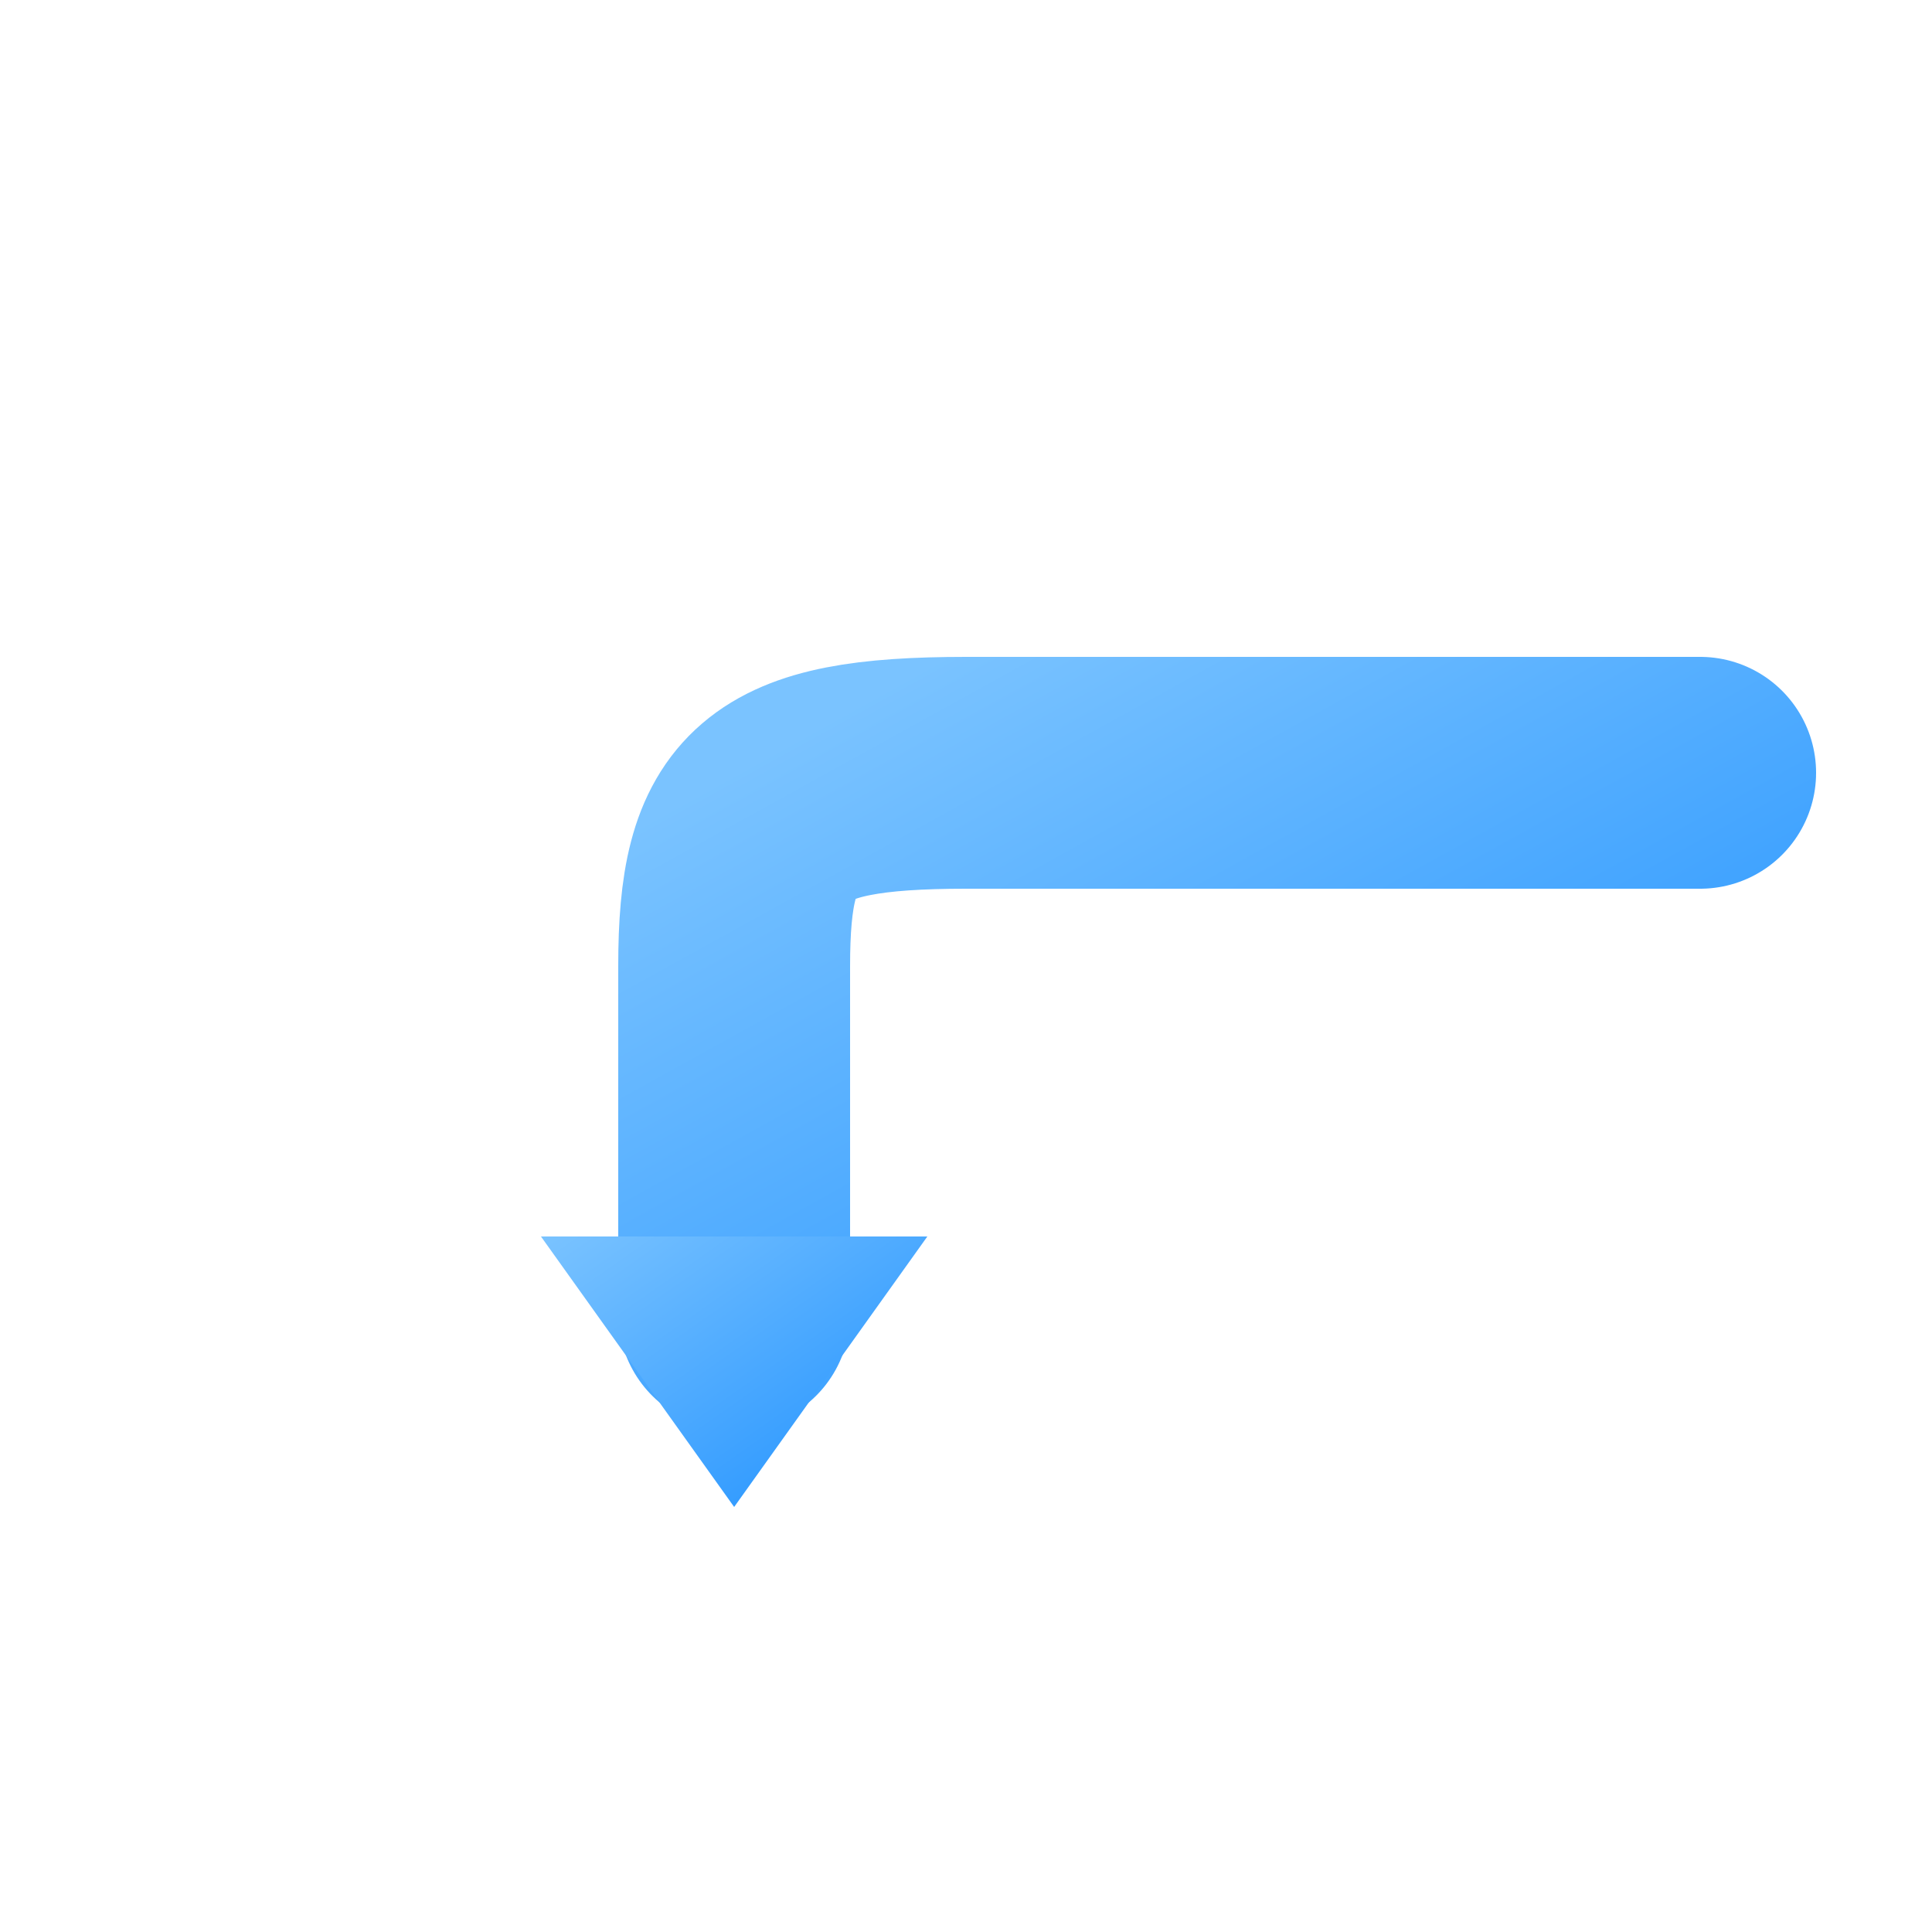
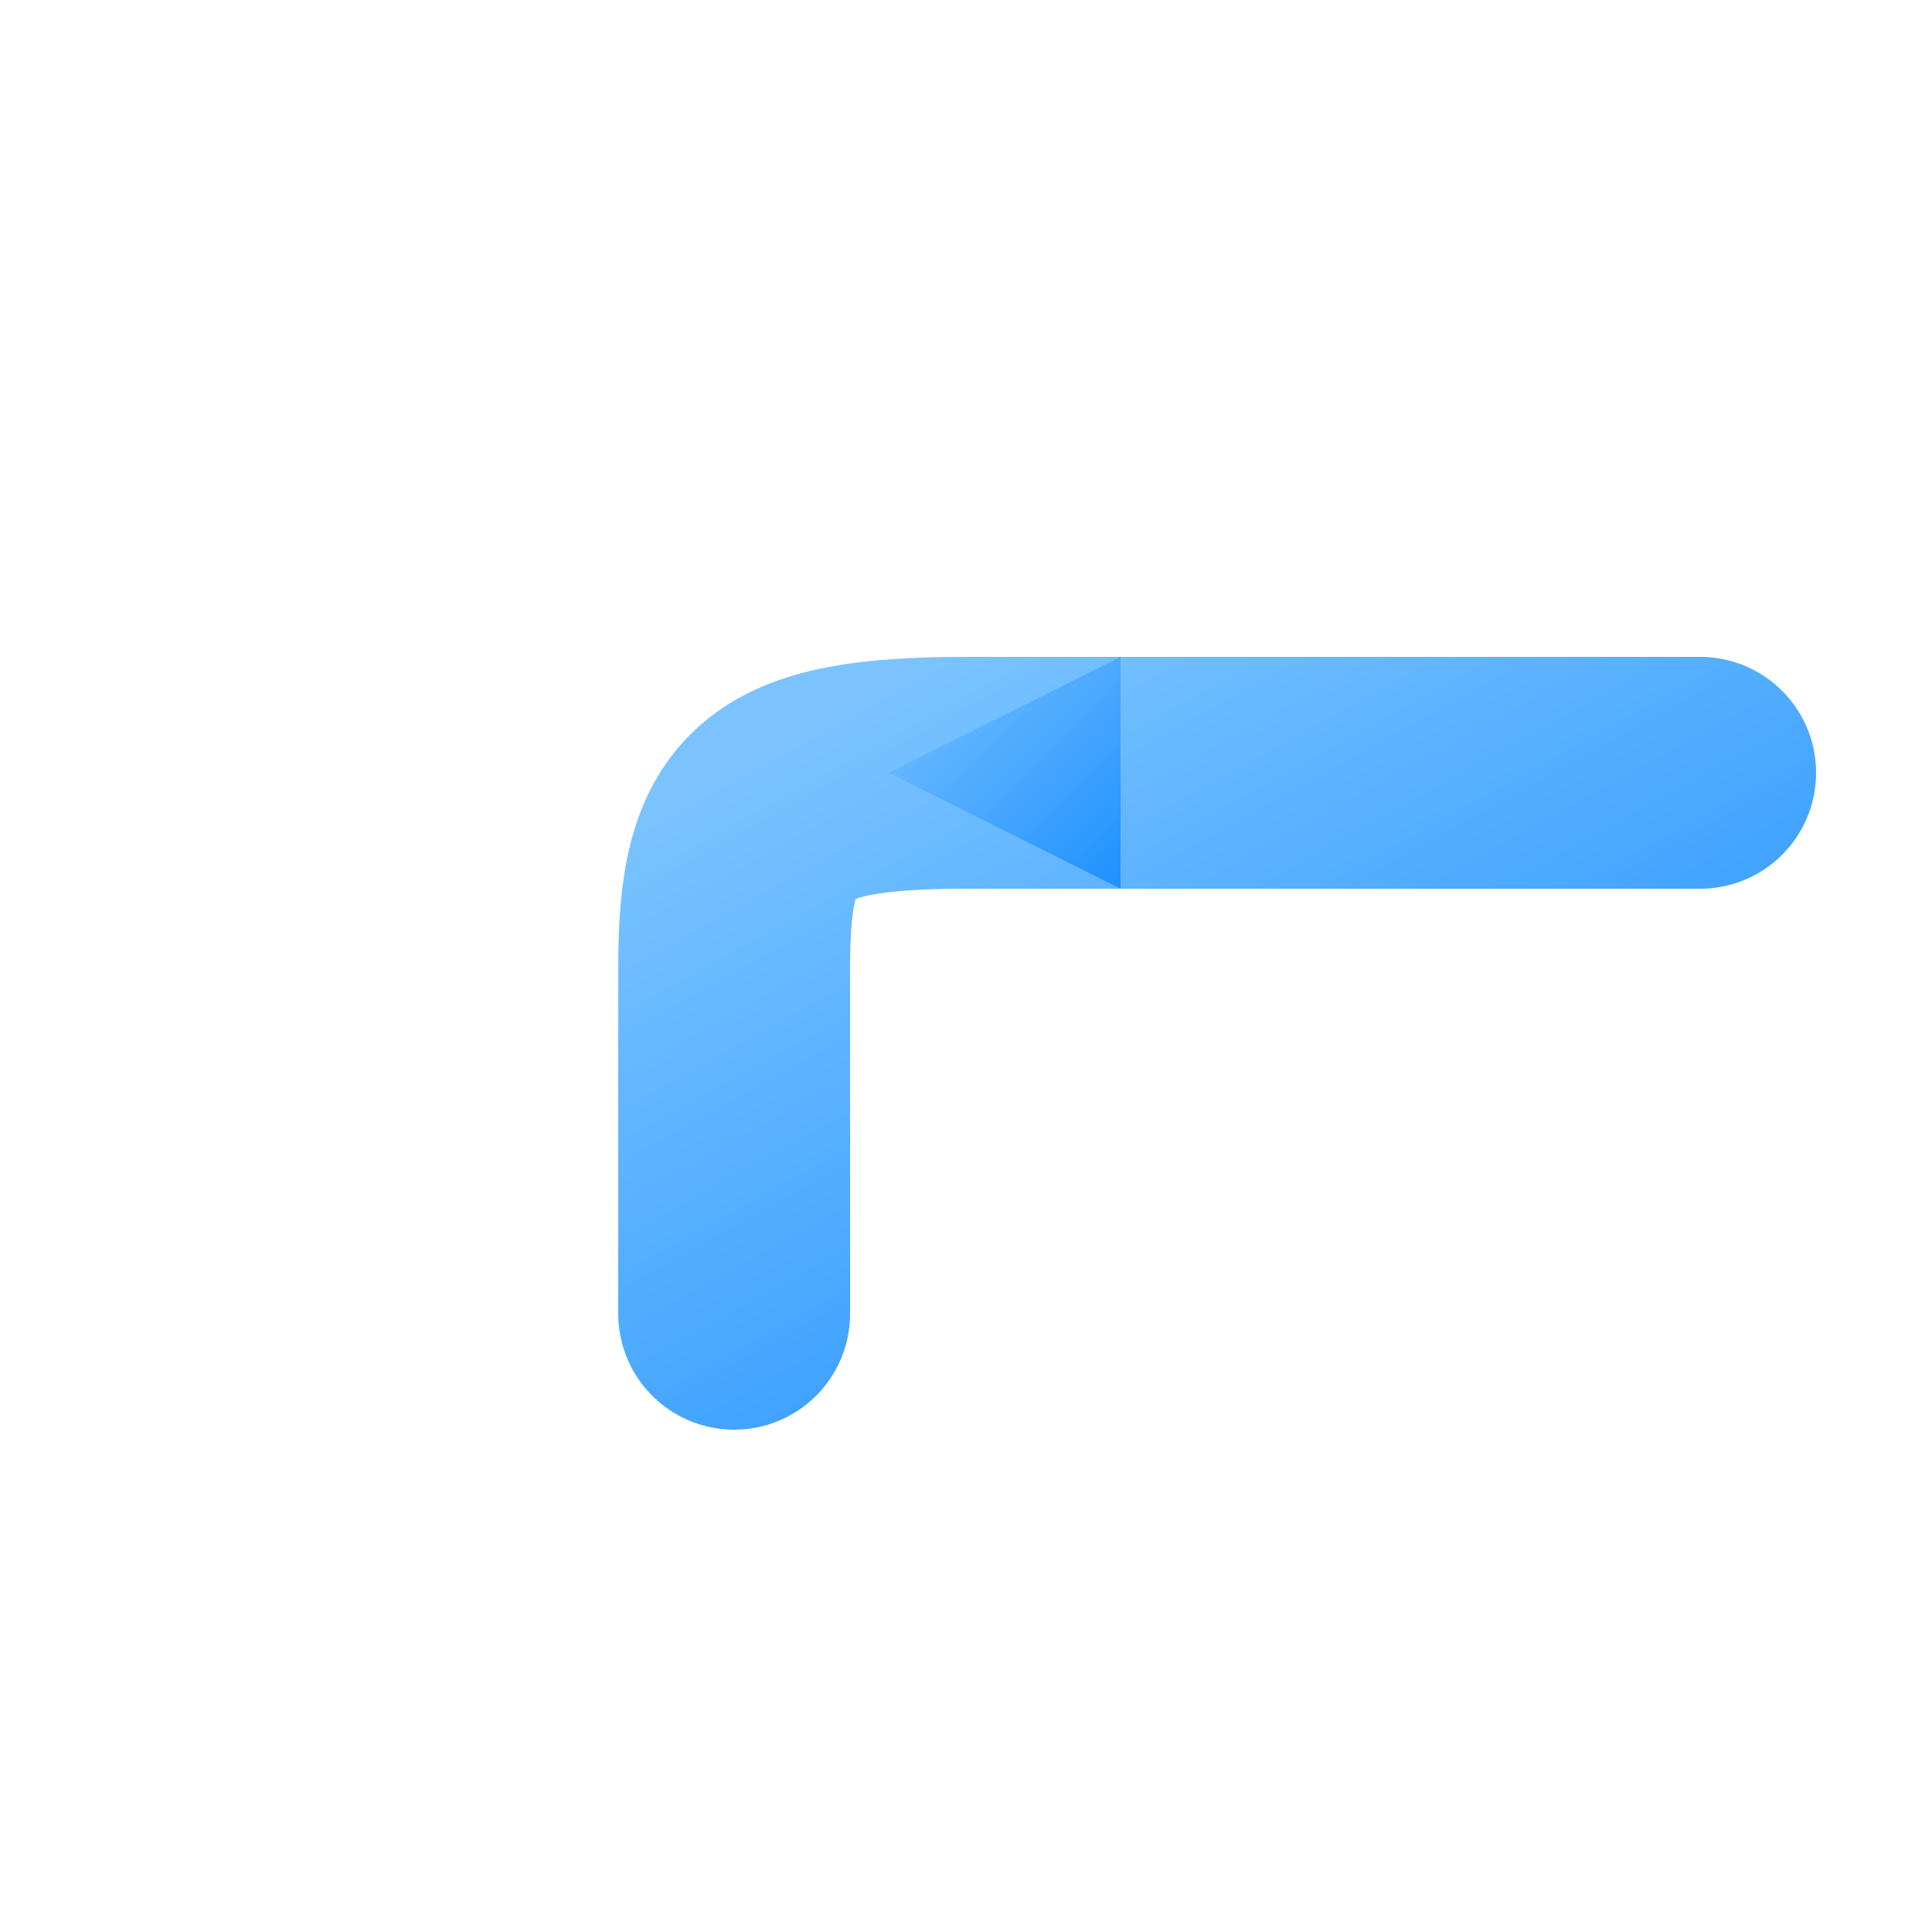
<svg xmlns="http://www.w3.org/2000/svg" width="100%" height="100%" viewBox="0 0 100 100" preserveAspectRatio="xMidYMid meet">
  <defs>
    <linearGradient id="arrowGradient" x1="0%" y1="0%" x2="100%" y2="100%">
      <stop offset="0%" stop-color="#7AC3FF" stop-opacity="1" />
      <stop offset="100%" stop-color="#1E90FF" stop-opacity="1" />
    </linearGradient>
  </defs>
  <path d="M88 40 H50 C40 40 38 42 38 50 V68" stroke="url(#arrowGradient)" stroke-width="12" fill="none" stroke-linecap="round" stroke-linejoin="round" />
-   <path d="M38 78 L 28 64 L 48 64 Z" fill="url(#arrowGradient)" />
+   <path d="M46 40 L 58 34 L 58 46 Z" fill="url(#arrowGradient)" />
</svg>
